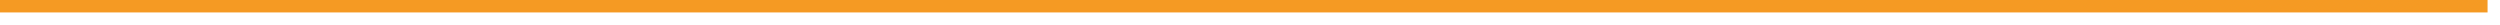
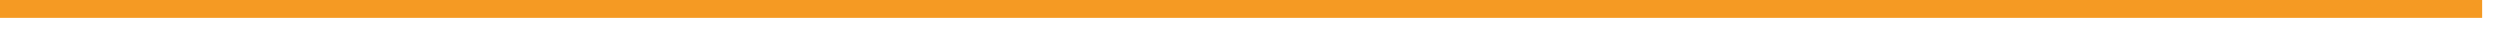
- <svg xmlns="http://www.w3.org/2000/svg" version="1.1" width="201px" height="2px">
-   <g transform="matrix(1 0 0 1 -344 -370 )">
-     <path d="M 344 370.5  L 544 370.5  " stroke-width="1" stroke="#f59a23" fill="none" />
+ <svg xmlns="http://www.w3.org/2000/svg" version="1.1" width="140px" height="2px">
+   <g transform="matrix(1 0 0 1 -336 -437 )">
+     <path d="M 336 437.5  L 475 437.5  " stroke-width="1" stroke="#f59a23" fill="none" />
  </g>
</svg>
